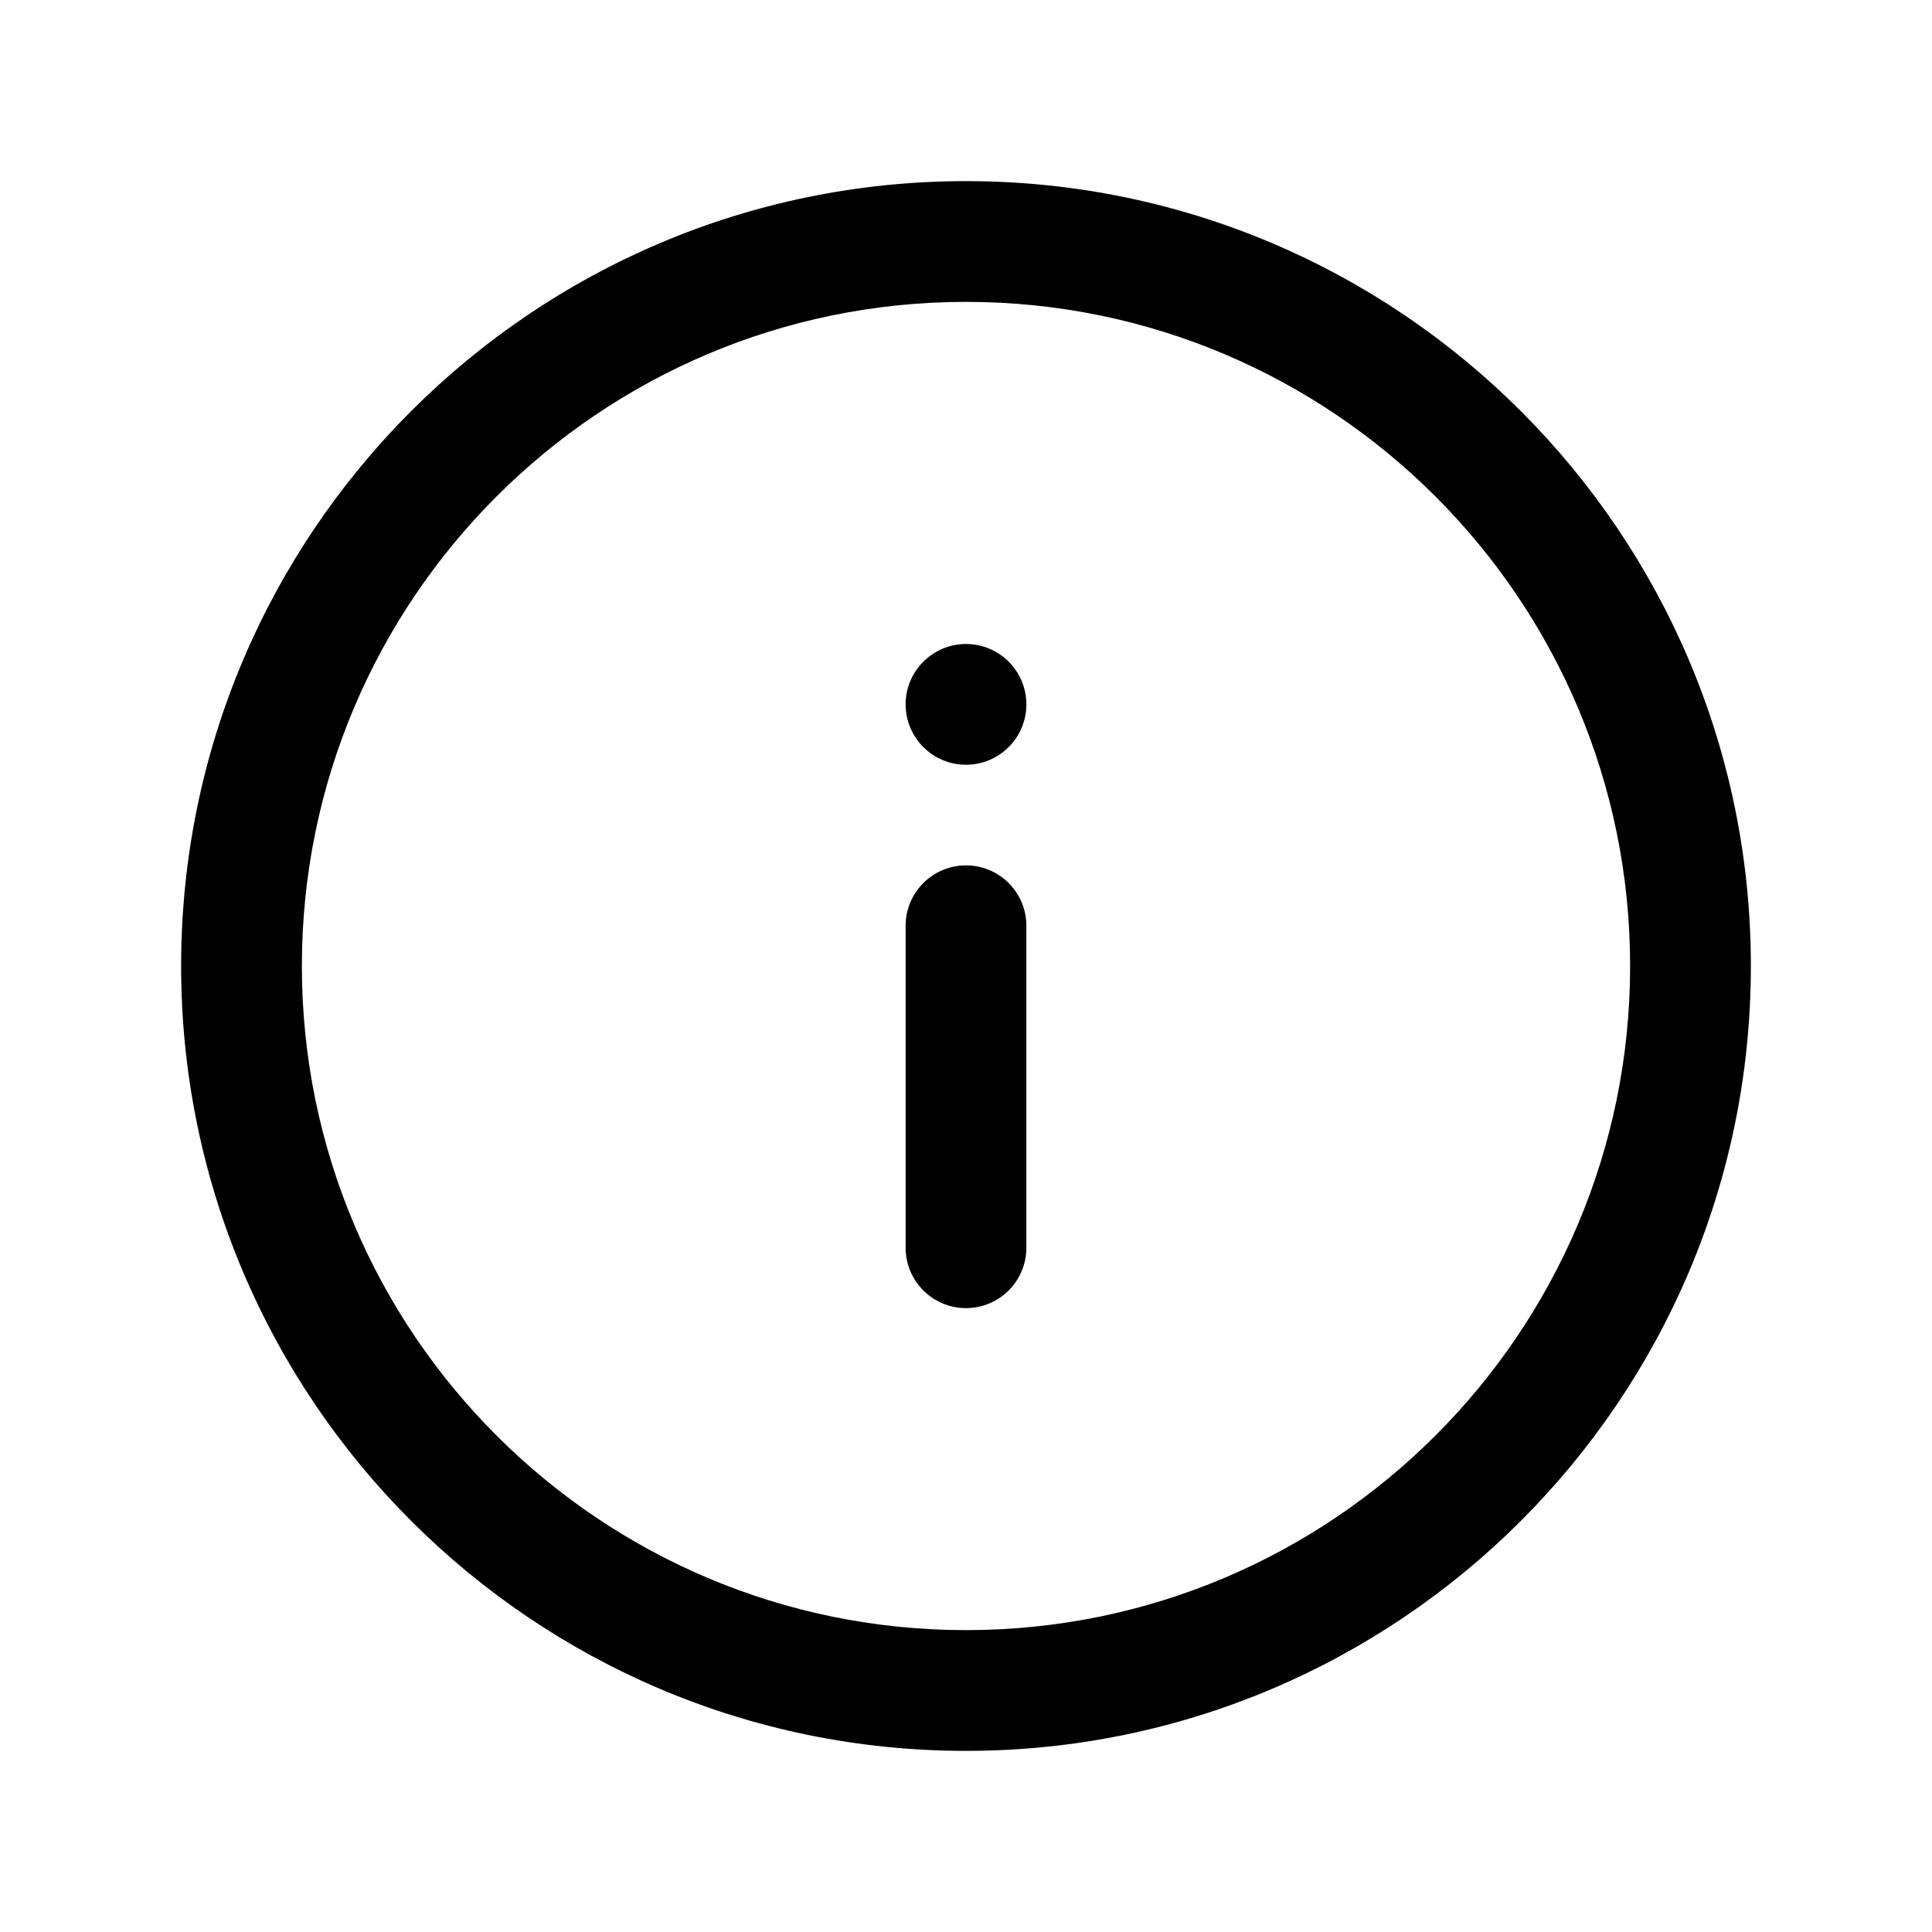
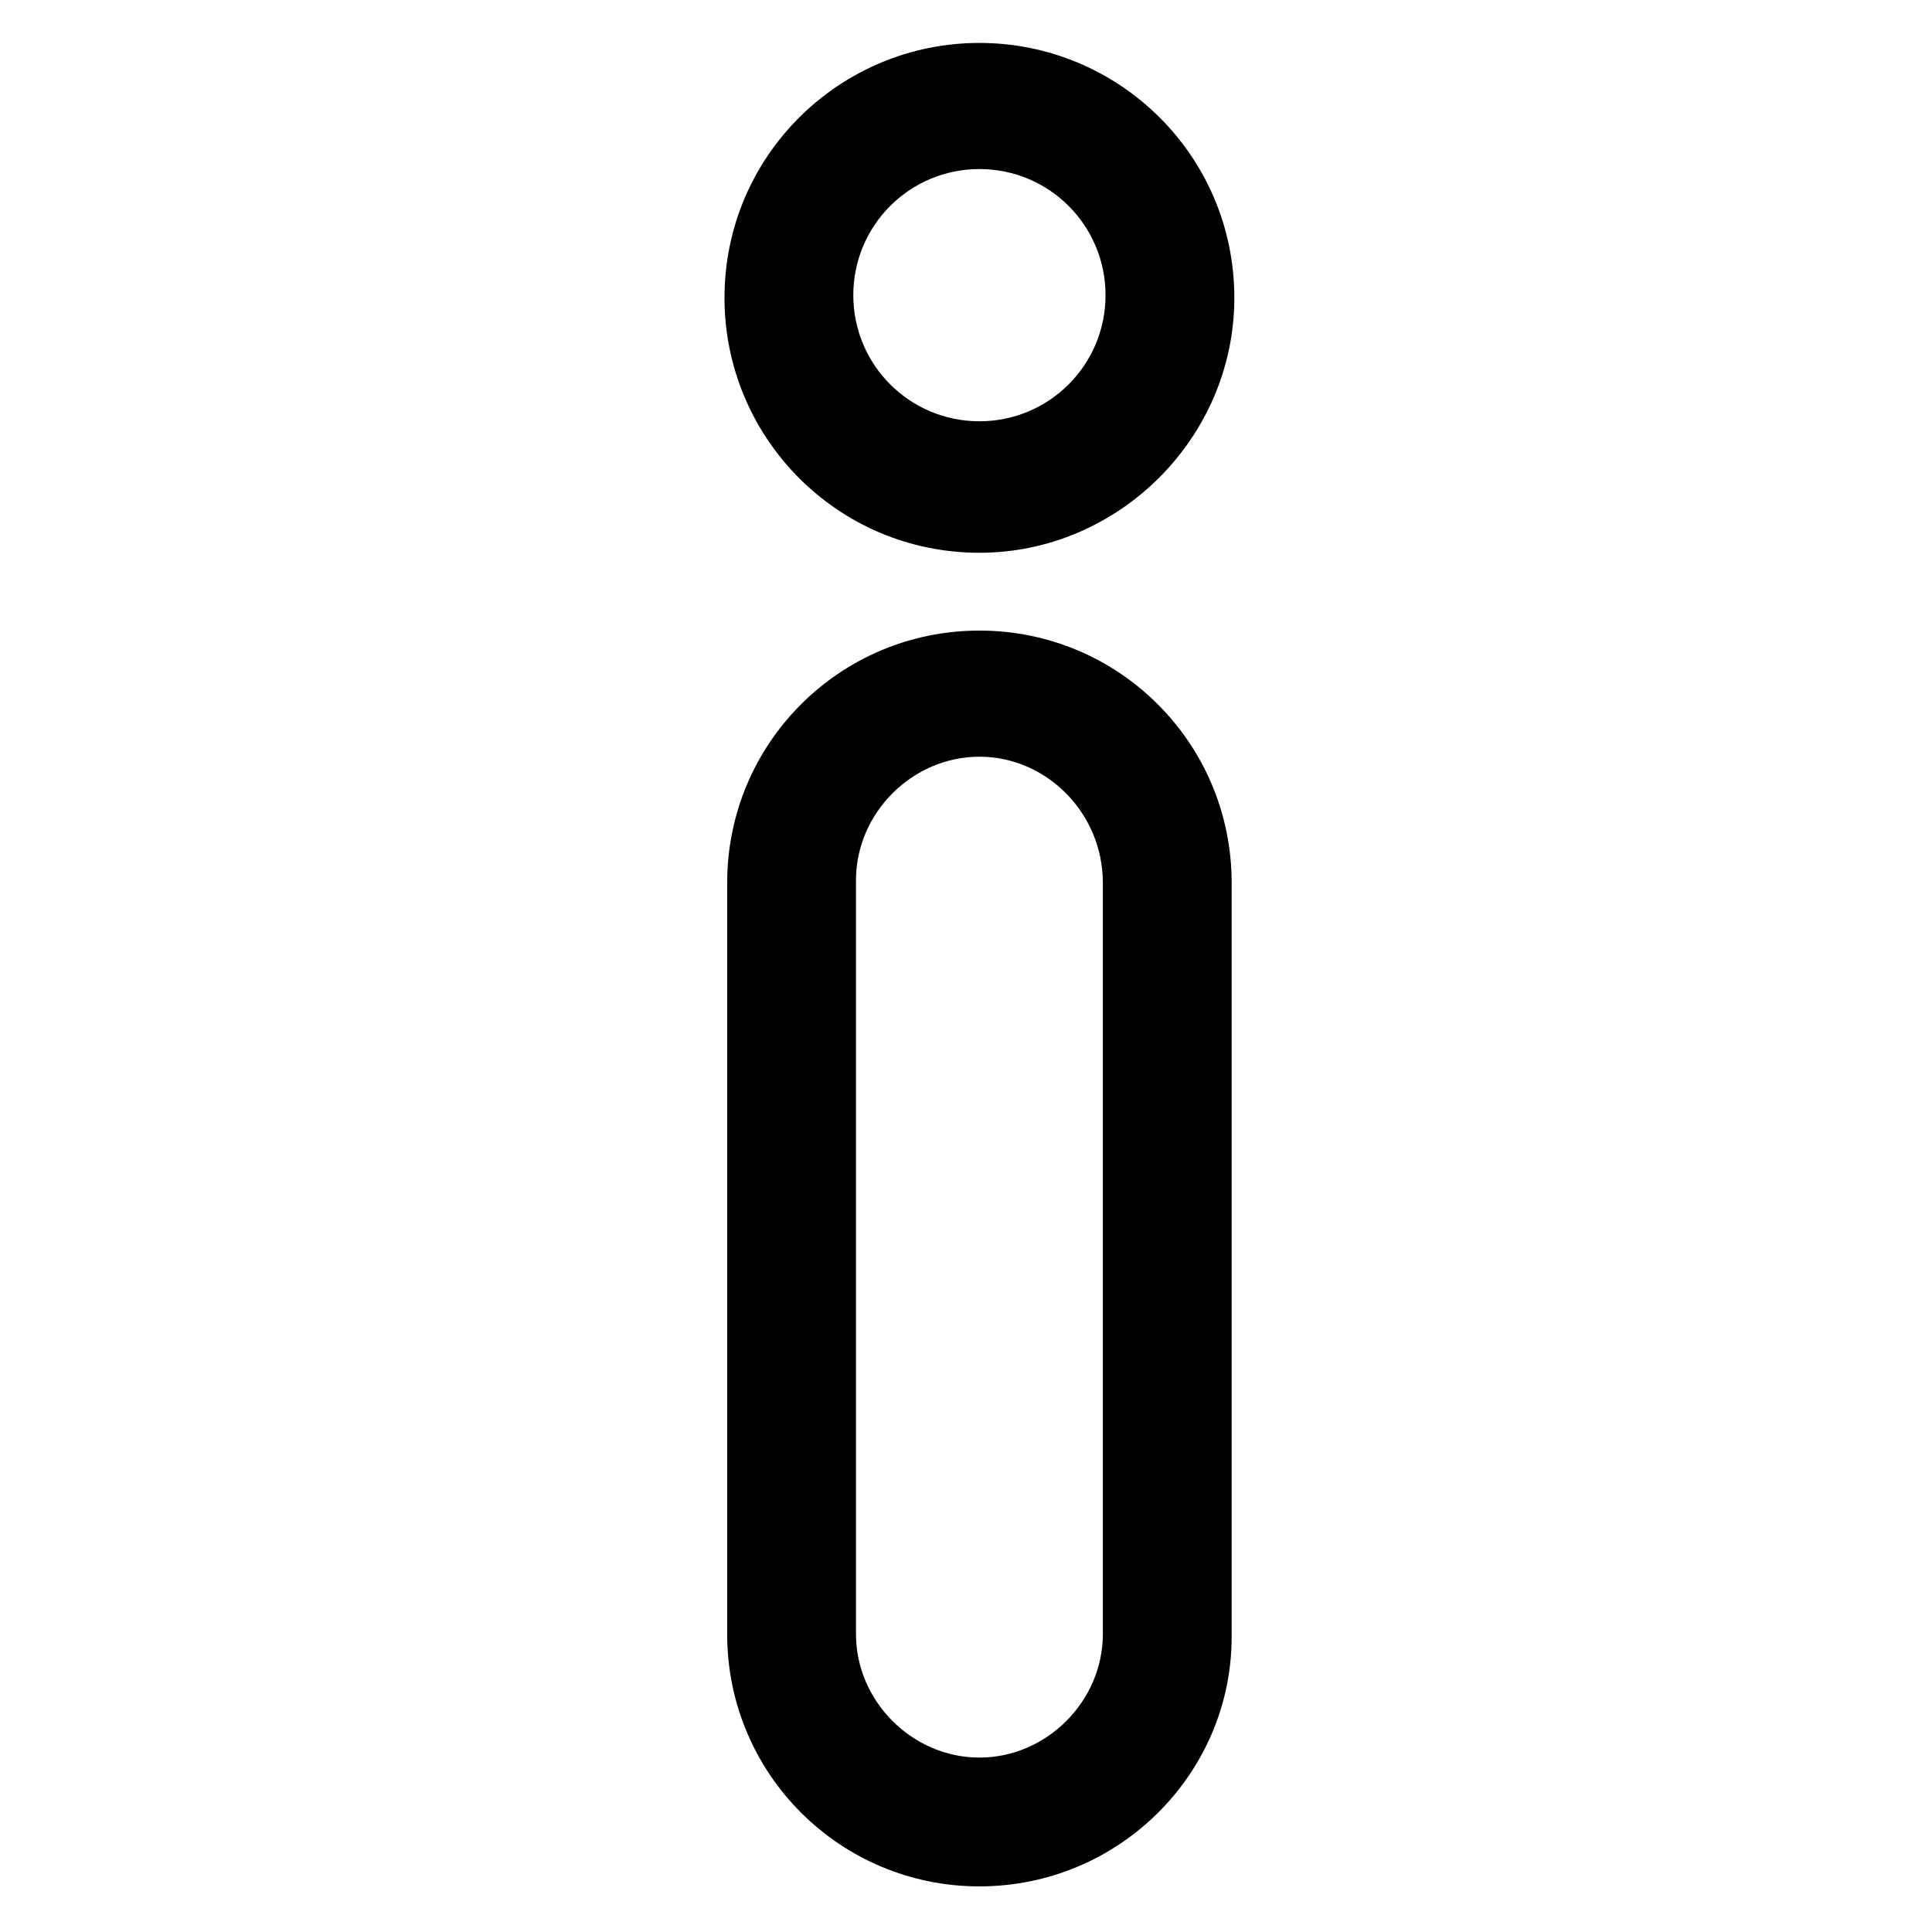
- <svg xmlns="http://www.w3.org/2000/svg" viewBox="0 0 24 24">
-   <path d="M12 2.25c-5.381 0-9.75 4.369-9.75 9.75s4.369 9.75 9.75 9.75 9.75-4.369 9.75-9.75S17.381 2.25 12 2.25Zm0 1.5c4.553 0 8.25 3.697 8.25 8.25s-3.697 8.25-8.25 8.25S3.75 16.553 3.75 12 7.447 3.75 12 3.75Z" />
-   <path d="M11.25 11.5v4c0 .414.336.75.75.75s.75-.336.75-.75v-4c0-.414-.336-.75-.75-.75s-.75.336-.75.75Z" />
-   <path d="M12 9.5c.414 0 .75-.336.75-.75 0-.414-.336-.75-.75-.75s-.75.336-.75.75c0 .414.336.75.75.75Z" />
+ <svg xmlns="http://www.w3.org/2000/svg" viewBox="0 0 72 72">
+   <path d="M36.5 20.6c-5.3 0-9.5-4.3-9.5-9.5 0-5.3 4.3-9.5 9.5-9.5S46 5.8 46 11.1c0 5.2-4.3 9.5-9.5 9.5Zm0-14.3c-2.6 0-4.7 2.1-4.7 4.7 0 2.6 2.1 4.7 4.7 4.7s4.7-2.1 4.7-4.7c0-2.6-2.1-4.7-4.7-4.7ZM36.5 70.3c-5.2 0-9.4-4.2-9.4-9.4v-28c0-5.2 4.2-9.4 9.4-9.4s9.4 4.2 9.4 9.4V61c0 5.1-4.2 9.3-9.4 9.3Zm0-42.1c-2.5 0-4.6 2.1-4.6 4.6v28.1c0 2.5 2.1 4.6 4.6 4.6 2.5 0 4.6-2.1 4.6-4.6v-28c0-2.6-2.1-4.7-4.6-4.7Z" />
</svg>
